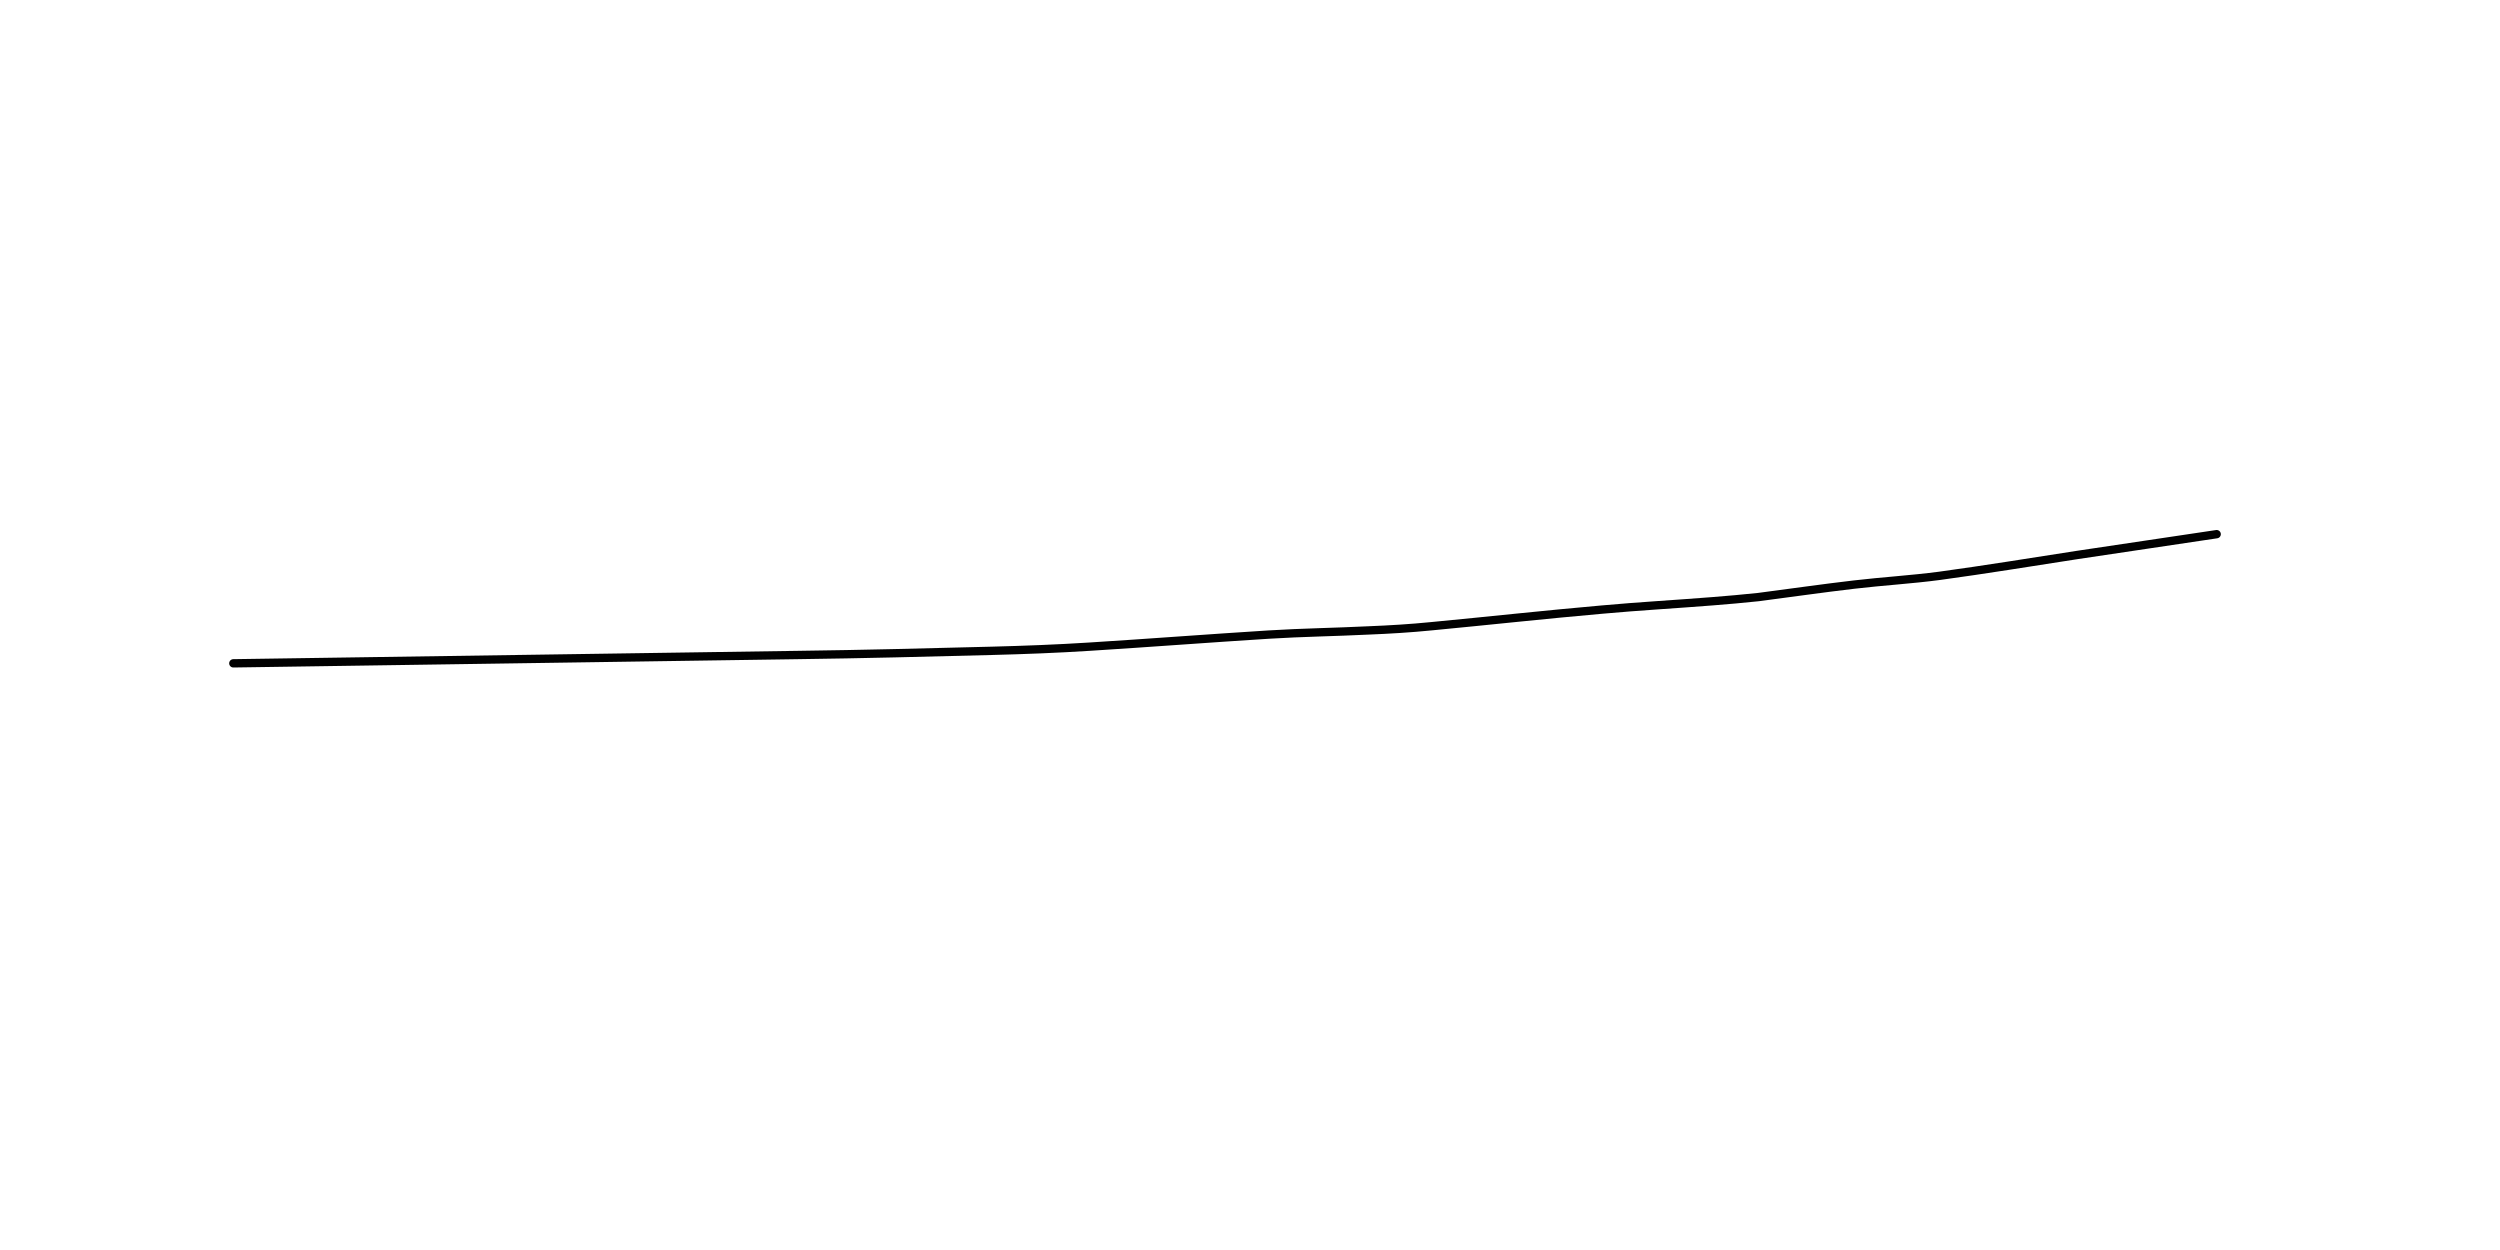
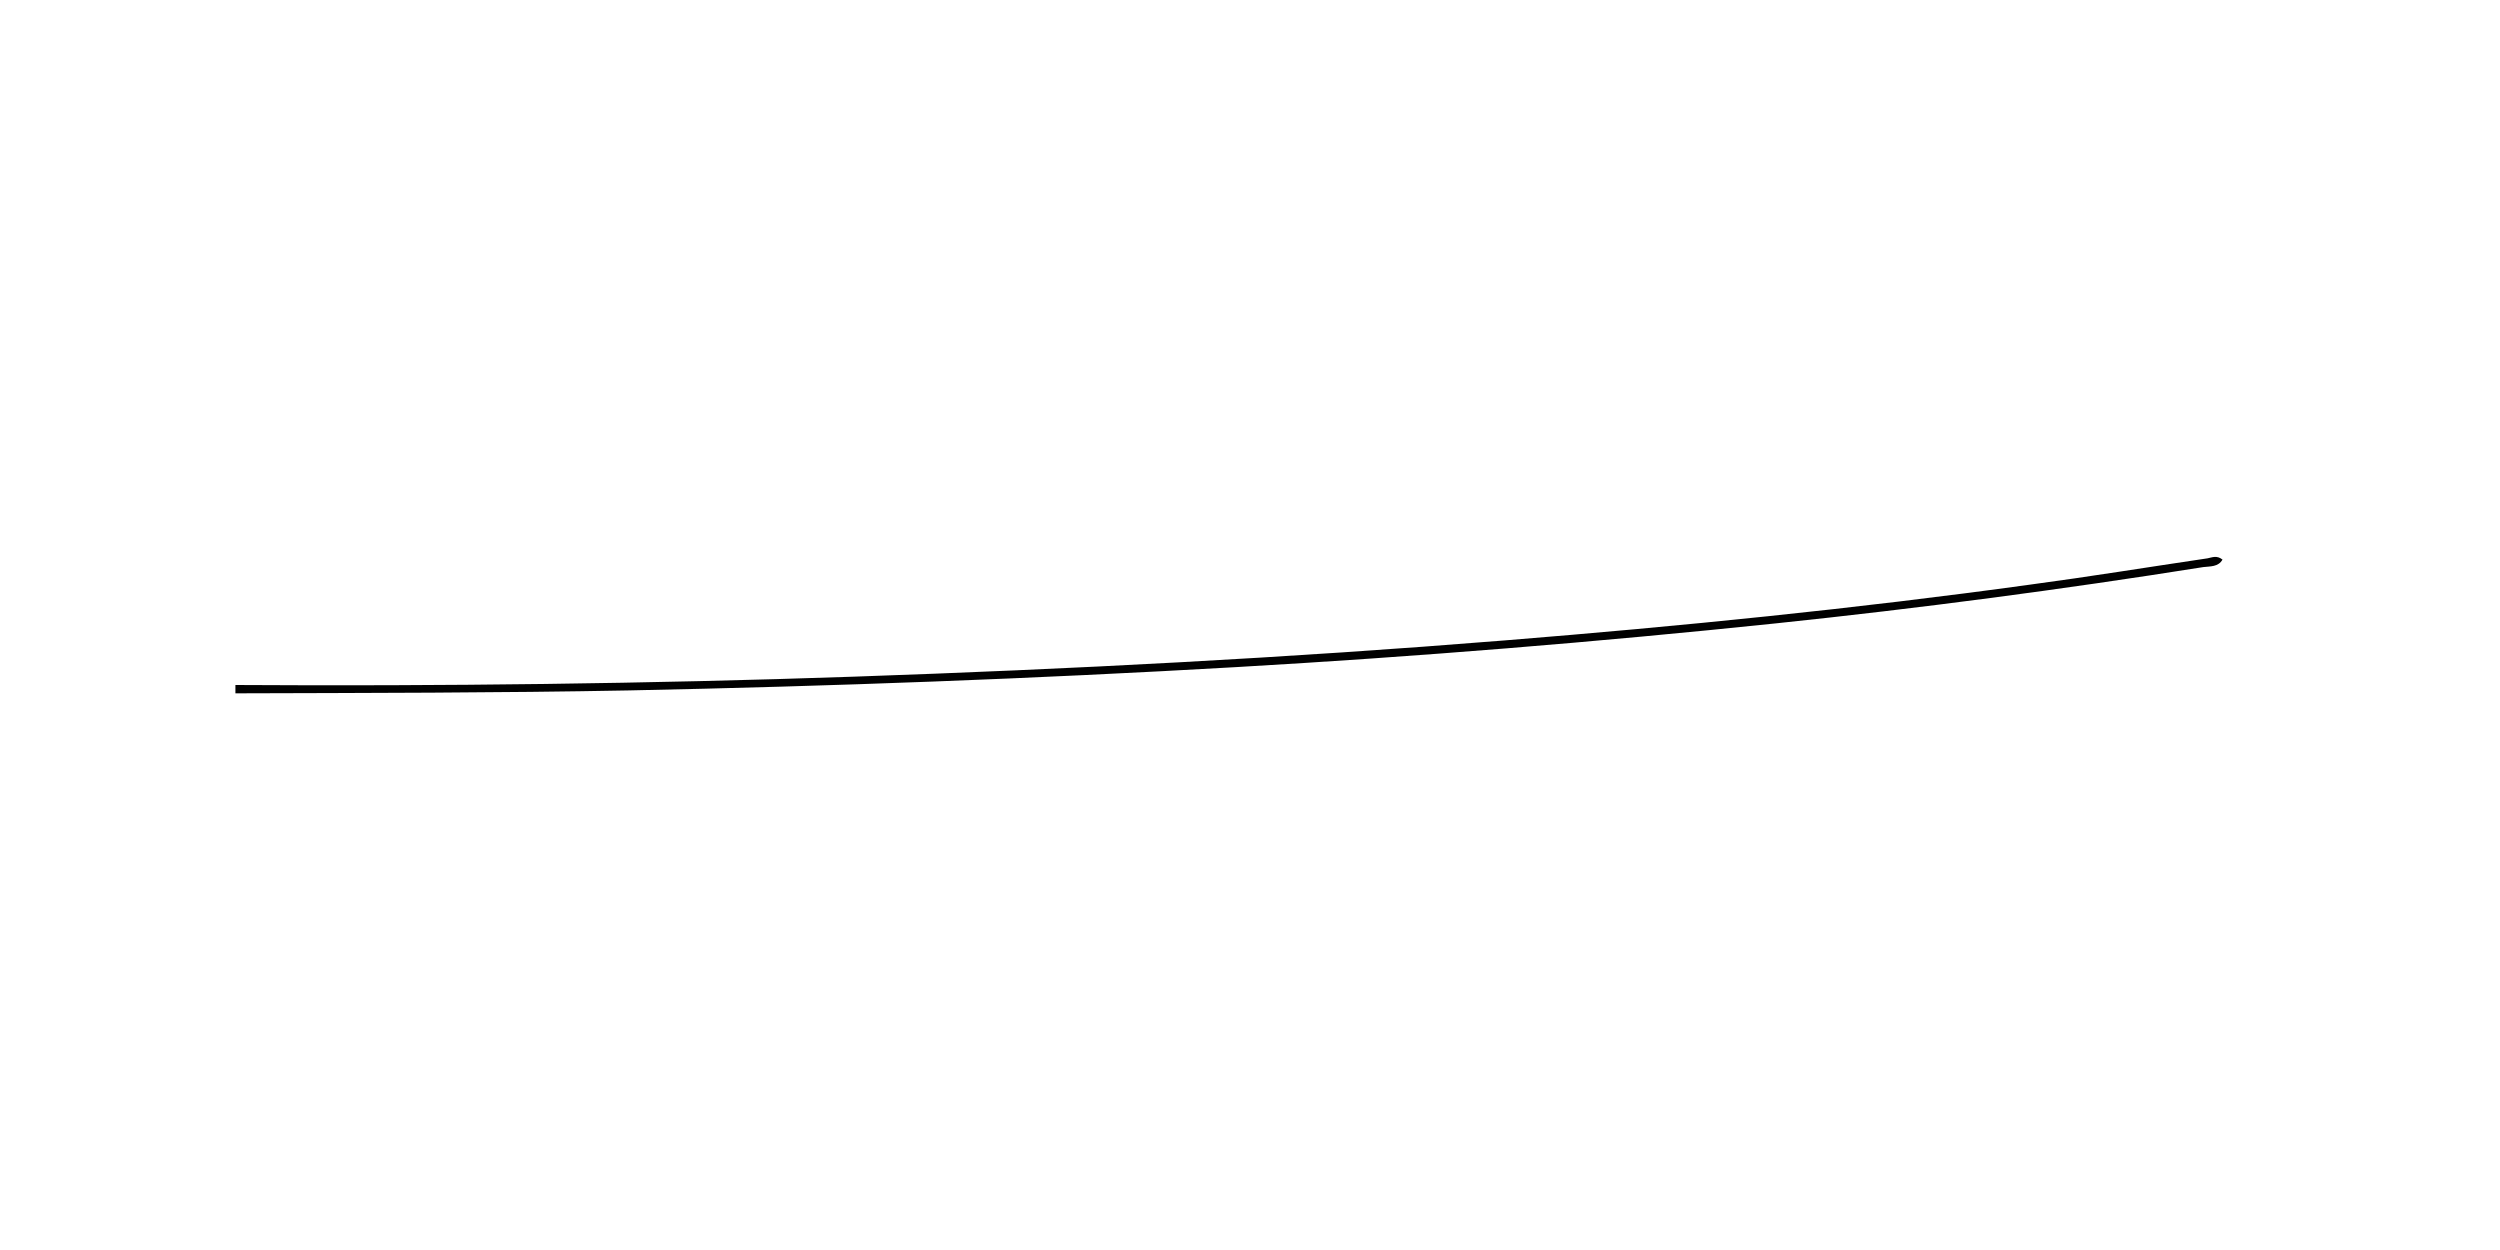
- <svg xmlns="http://www.w3.org/2000/svg" version="1.1" id="Слой_1" x="0px" y="0px" viewBox="0 0 600 300" style="enable-background:new 0 0 600 300;" xml:space="preserve">
-   <style type="text/css">
- 	.st0{fill:none;stroke:#000000;stroke-width:2;stroke-linecap:round;stroke-linejoin:round;stroke-miterlimit:10;}
- </style>
+ <svg xmlns="http://www.w3.org/2000/svg" version="1.1" id="Слой_1" x="0px" y="0px" viewBox="-5 247 600 300" style="enable-background:new -5 247 600 300;" xml:space="preserve">
  <g>
-     <path class="st0" d="M532,128.2c-11.2,1.7-22.3,3.3-33.5,5c-11,1.7-22,3.5-33,5c-6.8,0.9-13.7,1.3-20.5,2.1c-7.7,0.9-15.3,2-23,3   c-3.7,0.4-7.3,0.7-11,1c-8.8,0.7-17.7,1.2-26.5,2c-13.7,1.2-27.3,2.7-41,4c-5,0.5-10,0.8-15,1c-8,0.4-16,0.5-24,1   c-14.3,0.9-28.7,2-43,2.9c-7.8,0.5-15.7,0.8-23.5,1c-15.5,0.4-31,0.8-46.5,1c-45.2,0.7-90.3,1.3-135.5,2" />
+     <path d="M51.5,411.4c49.5,0.3,99-0.3,148.4-2c52.1-1.8,104.2-4.5,156.2-8.7c42.2-3.4,84.2-7.6,126.2-13.4   c14.2-1.9,28.3-4.2,42.5-6.3c1.1-0.2,2.2-0.8,3.6,0.3c-1,1.8-3,1.6-4.6,1.8c-34,5.4-68.2,9.9-102.5,13.5   c-43.1,4.5-86.2,8-129.5,10.5c-48.6,2.8-97.2,4.6-145.8,5.6c-31.5,0.6-63,0.6-94.5,0.7C51.5,412.7,51.5,412,51.5,411.4z" />
  </g>
</svg>
